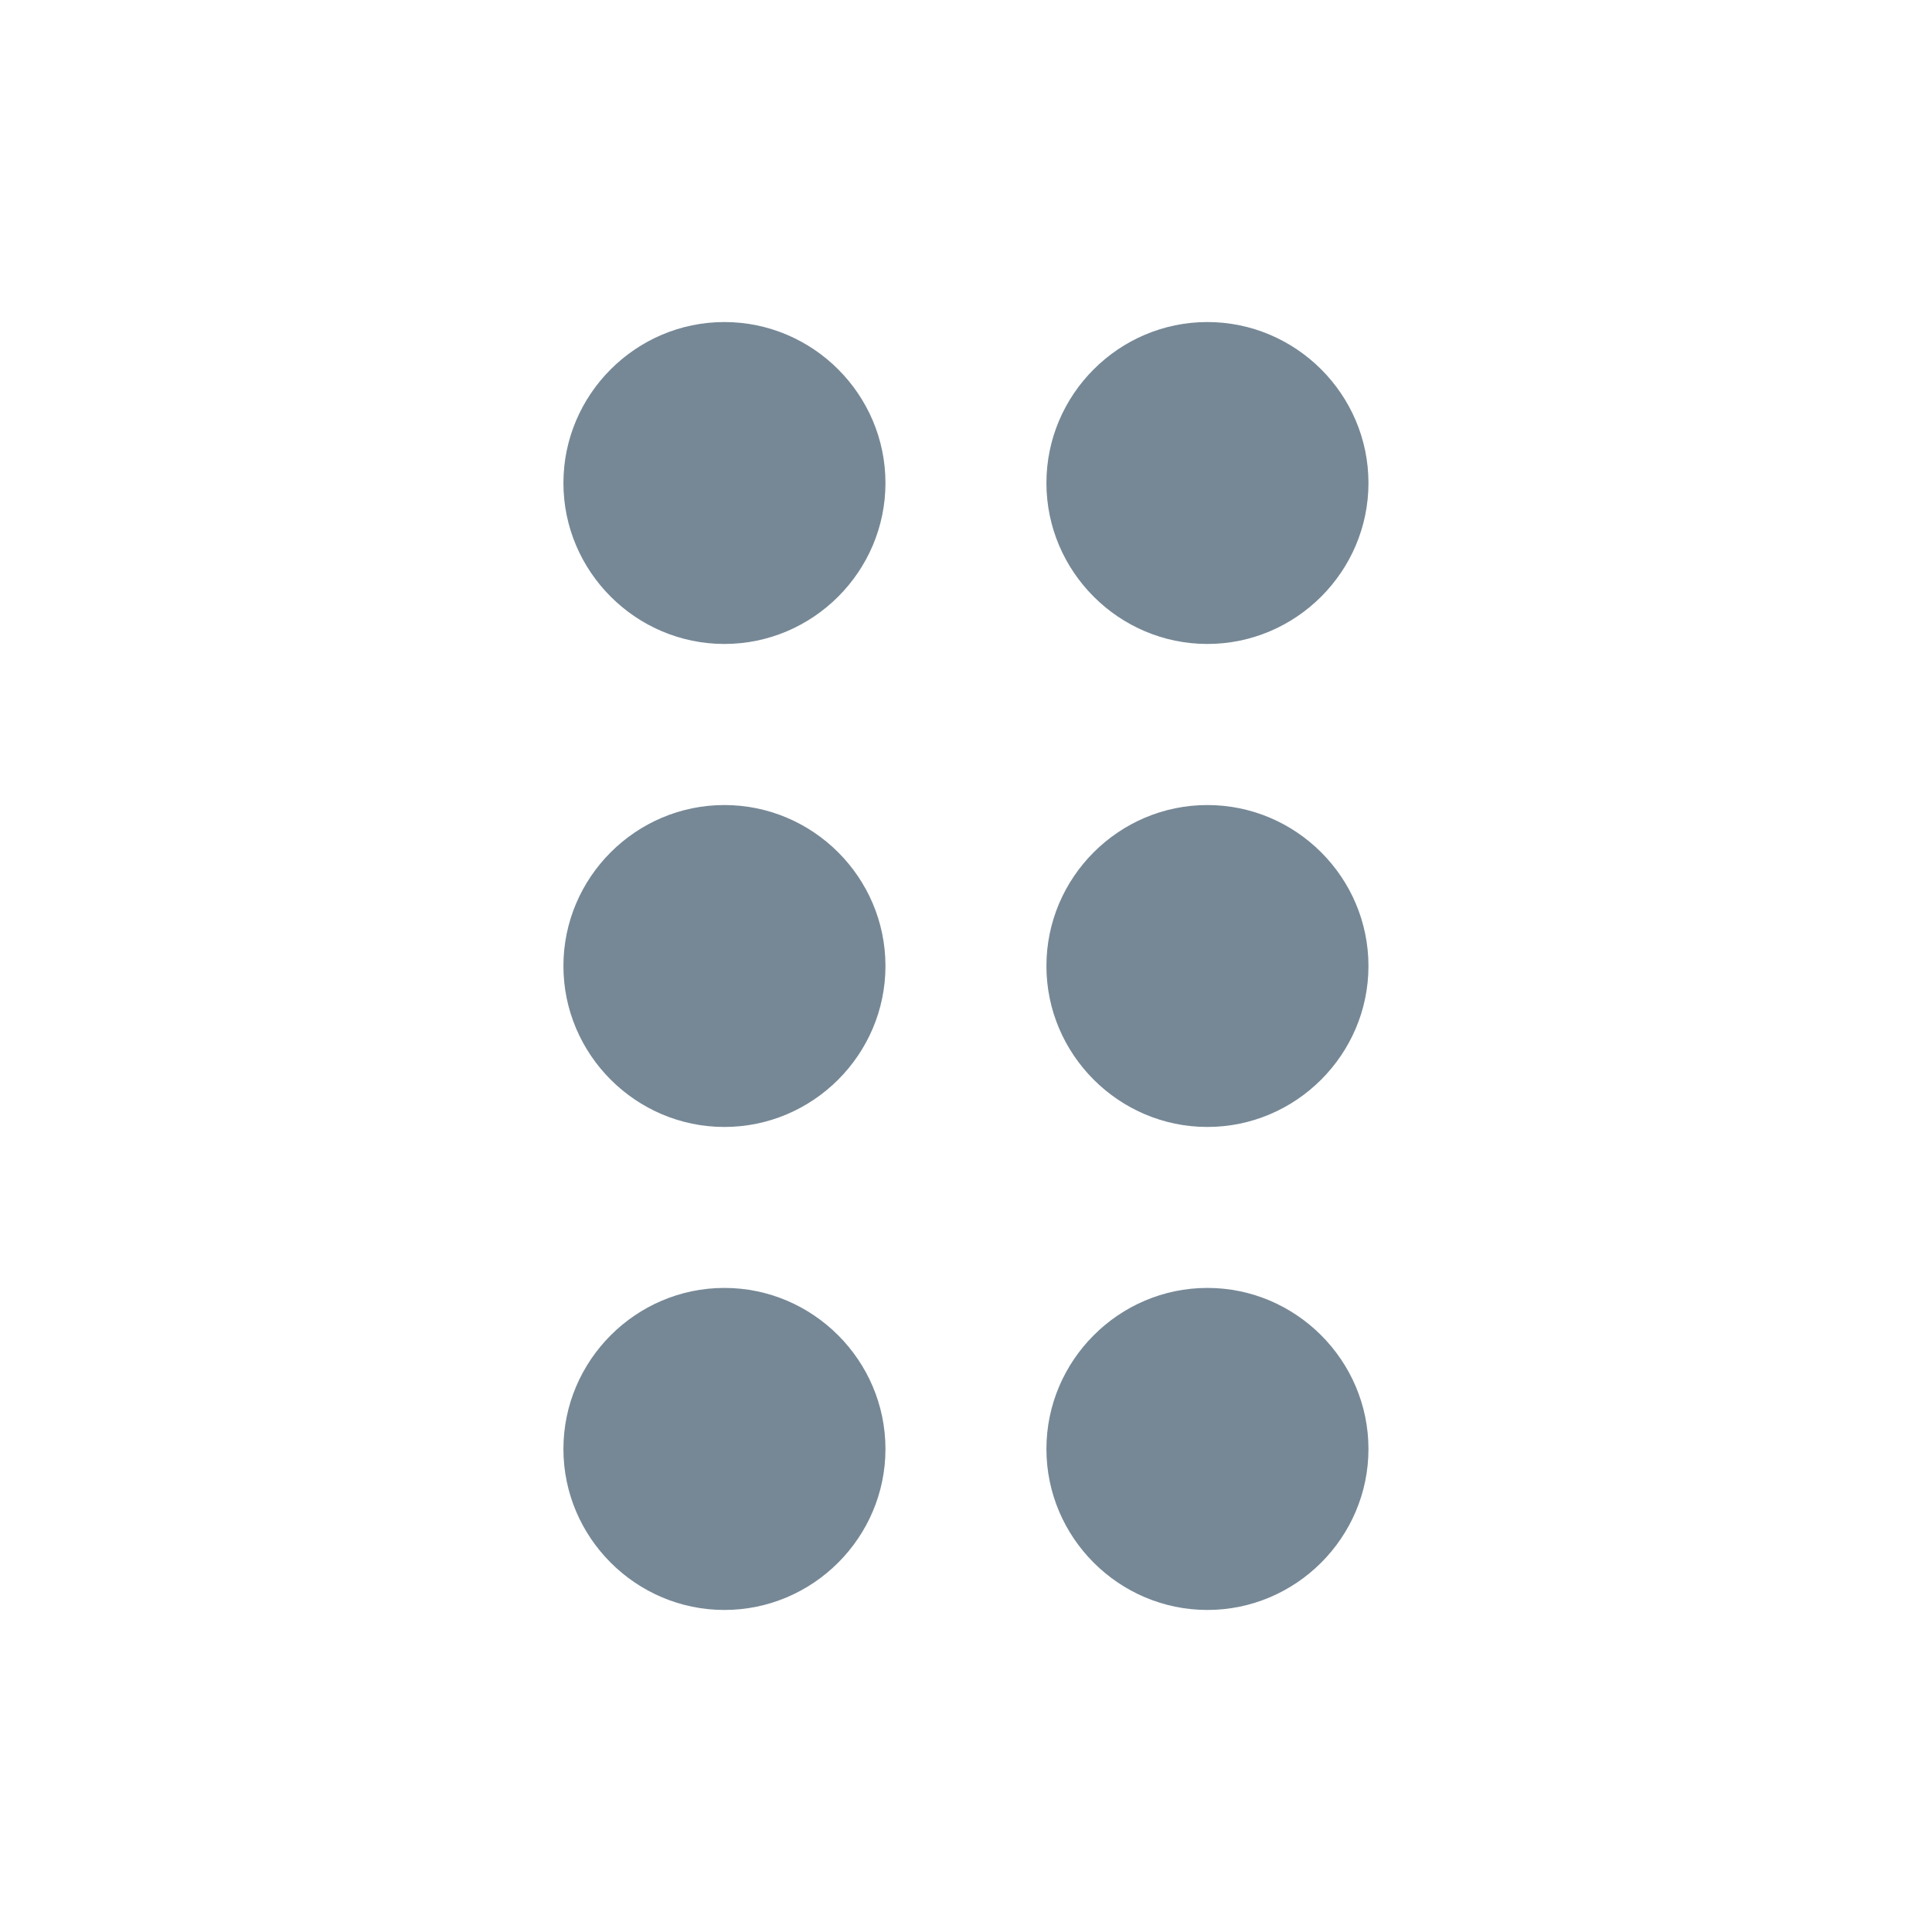
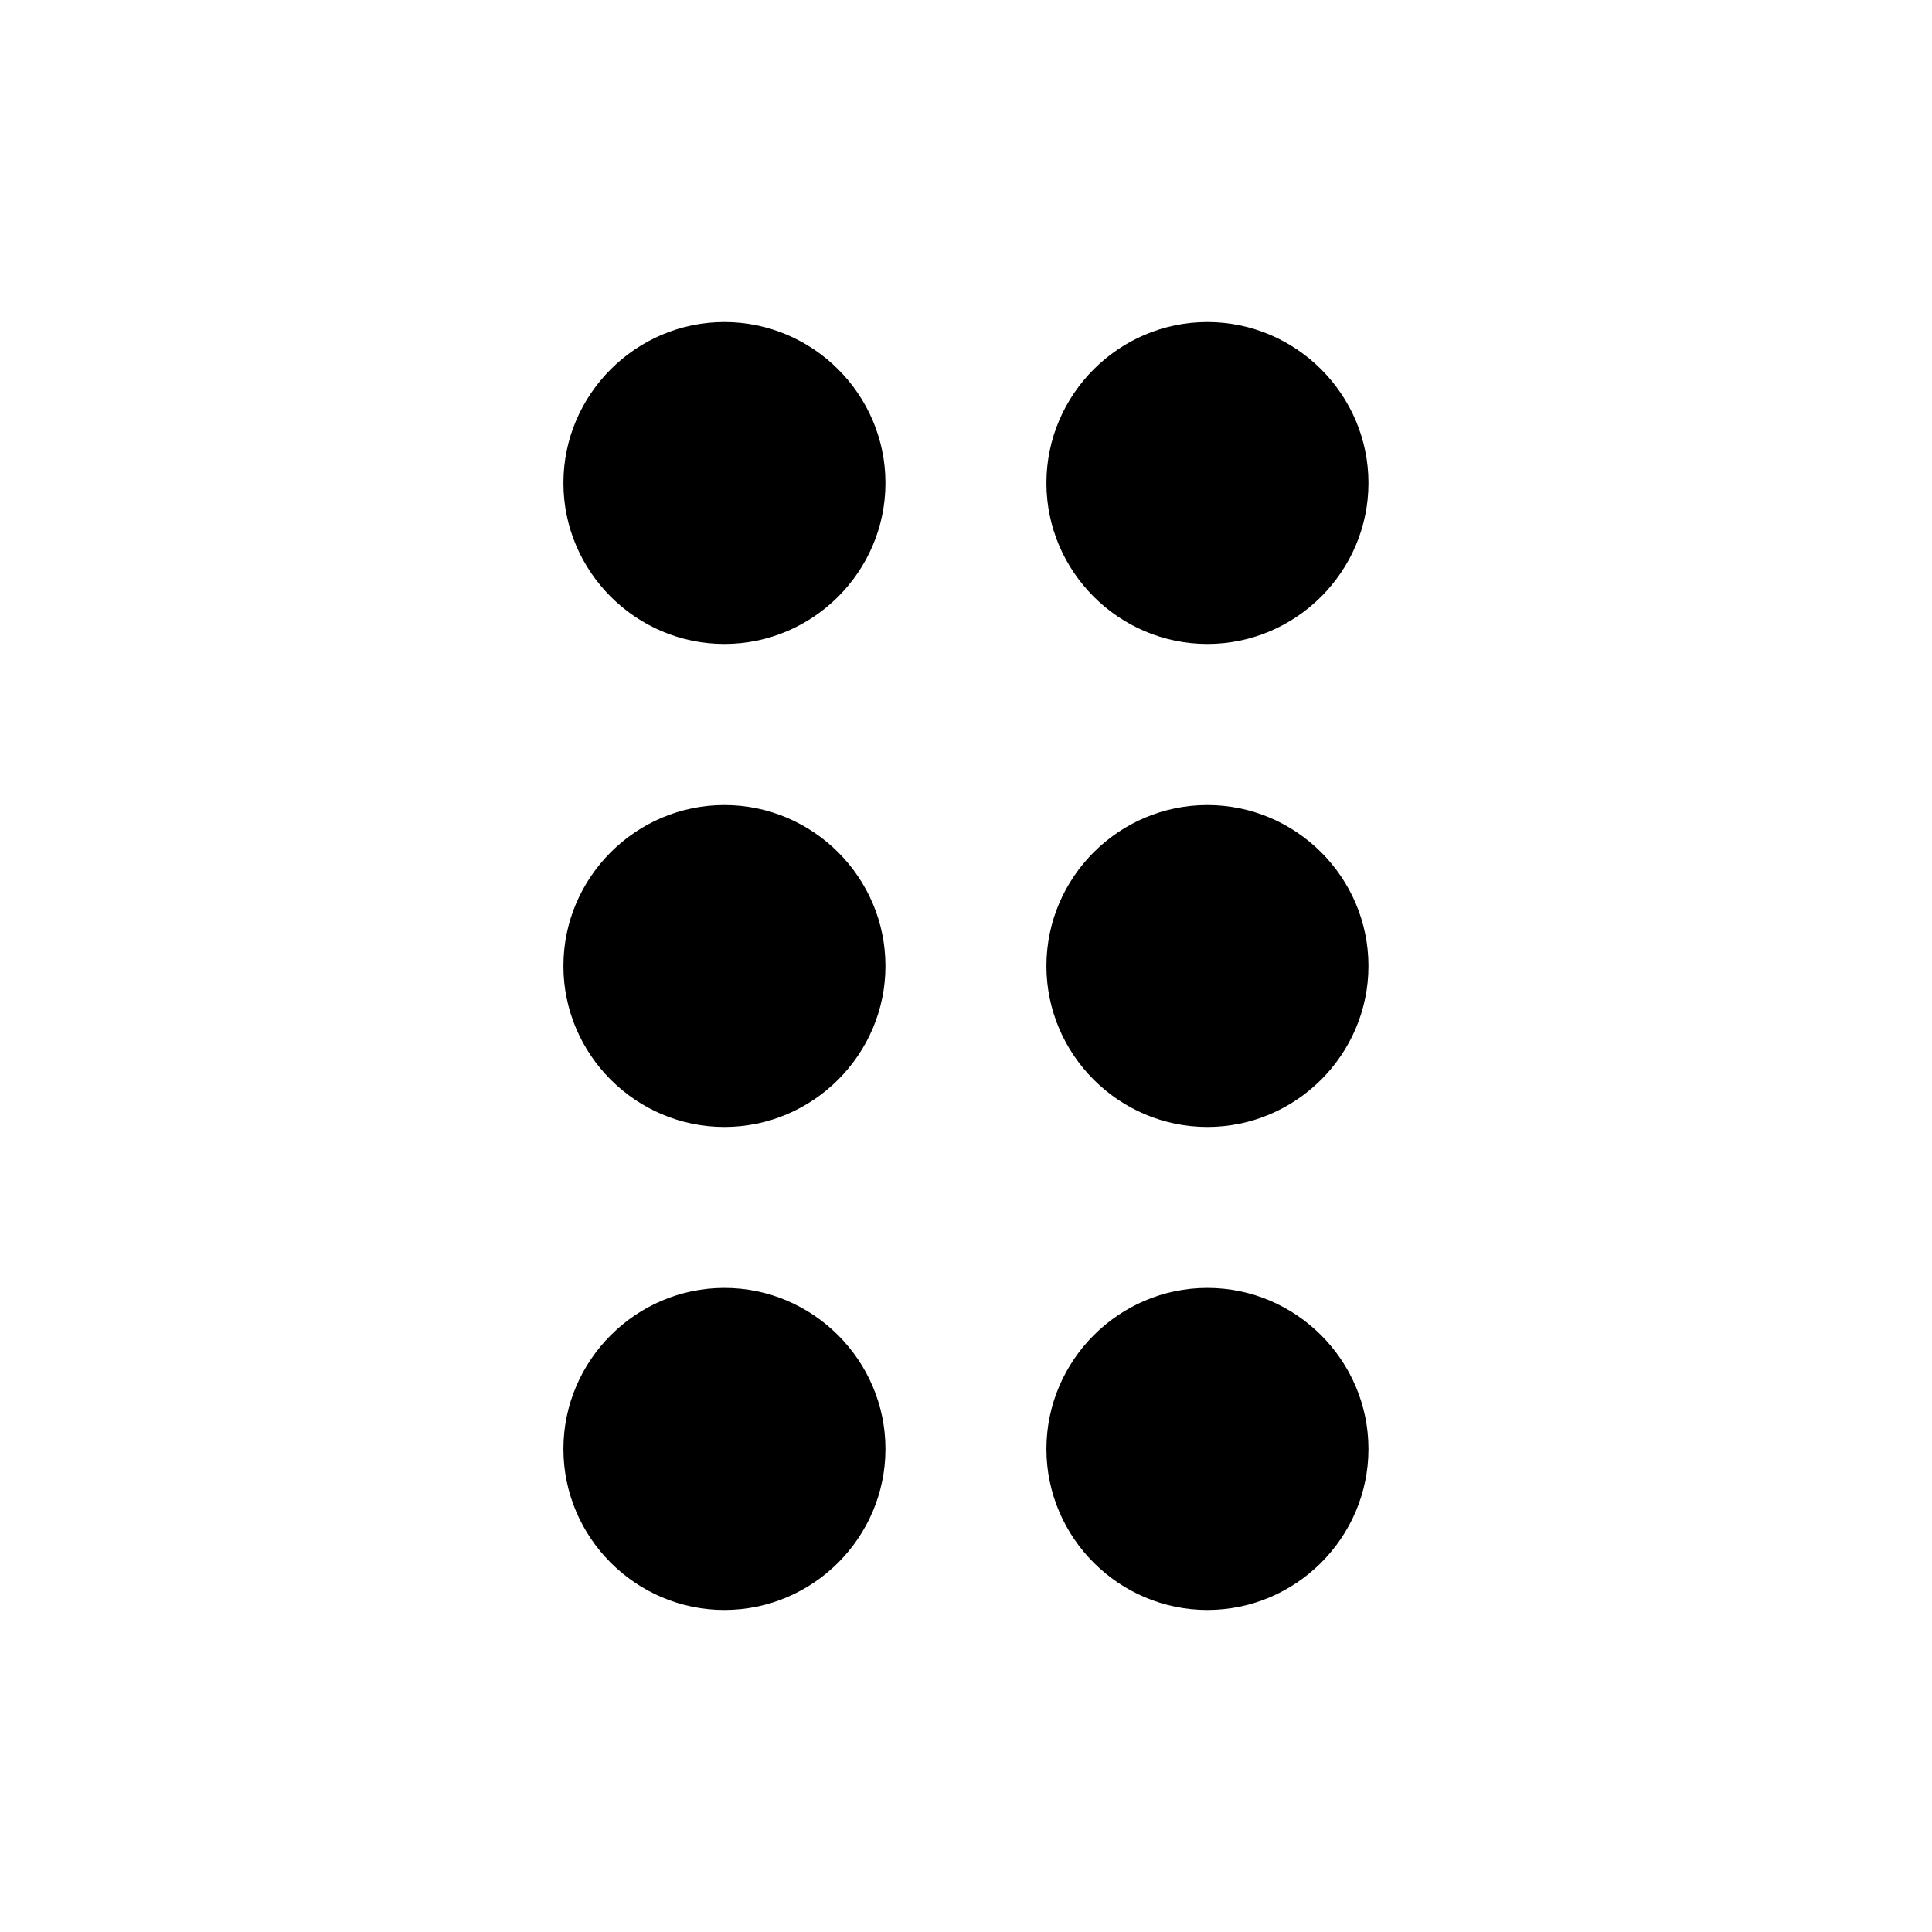
<svg xmlns="http://www.w3.org/2000/svg" width="16" height="16" fill="none" viewBox="0 0 16 16">
-   <path fill="#768896" d="M7.333 12C7.333 12.733 6.733 13.333 5.999 13.333C5.266 13.333 4.666 12.733 4.666 12C4.666 11.267 5.266 10.666 5.999 10.666C6.733 10.666 7.333 11.267 7.333 12ZM5.999 6.667C5.266 6.667 4.666 7.266 4.666 8C4.666 8.733 5.266 9.333 5.999 9.333C6.733 9.333 7.333 8.733 7.333 8C7.333 7.266 6.733 6.667 5.999 6.667ZM5.999 2.667C5.266 2.667 4.666 3.267 4.666 4C4.666 4.733 5.266 5.333 5.999 5.333C6.733 5.333 7.333 4.733 7.333 4C7.333 3.267 6.733 2.667 5.999 2.667ZM9.999 5.333C10.733 5.333 11.333 4.733 11.333 4C11.333 3.267 10.733 2.667 9.999 2.667C9.266 2.667 8.666 3.267 8.666 4C8.666 4.733 9.266 5.333 9.999 5.333ZM9.999 6.667C9.266 6.667 8.666 7.266 8.666 8C8.666 8.733 9.266 9.333 9.999 9.333C10.733 9.333 11.333 8.733 11.333 8C11.333 7.266 10.733 6.667 9.999 6.667ZM9.999 10.666C9.266 10.666 8.666 11.267 8.666 12C8.666 12.733 9.266 13.333 9.999 13.333C10.733 13.333 11.333 12.733 11.333 12C11.333 11.267 10.733 10.666 9.999 10.666Z" />
+   <path fill="currentColor" d="M7.333 12C7.333 12.733 6.733 13.333 5.999 13.333C5.266 13.333 4.666 12.733 4.666 12C4.666 11.267 5.266 10.666 5.999 10.666C6.733 10.666 7.333 11.267 7.333 12ZM5.999 6.667C5.266 6.667 4.666 7.266 4.666 8C4.666 8.733 5.266 9.333 5.999 9.333C6.733 9.333 7.333 8.733 7.333 8C7.333 7.266 6.733 6.667 5.999 6.667ZM5.999 2.667C5.266 2.667 4.666 3.267 4.666 4C4.666 4.733 5.266 5.333 5.999 5.333C6.733 5.333 7.333 4.733 7.333 4C7.333 3.267 6.733 2.667 5.999 2.667ZM9.999 5.333C10.733 5.333 11.333 4.733 11.333 4C11.333 3.267 10.733 2.667 9.999 2.667C9.266 2.667 8.666 3.267 8.666 4C8.666 4.733 9.266 5.333 9.999 5.333ZM9.999 6.667C9.266 6.667 8.666 7.266 8.666 8C8.666 8.733 9.266 9.333 9.999 9.333C10.733 9.333 11.333 8.733 11.333 8C11.333 7.266 10.733 6.667 9.999 6.667ZM9.999 10.666C9.266 10.666 8.666 11.267 8.666 12C8.666 12.733 9.266 13.333 9.999 13.333C10.733 13.333 11.333 12.733 11.333 12C11.333 11.267 10.733 10.666 9.999 10.666Z" />
</svg>
